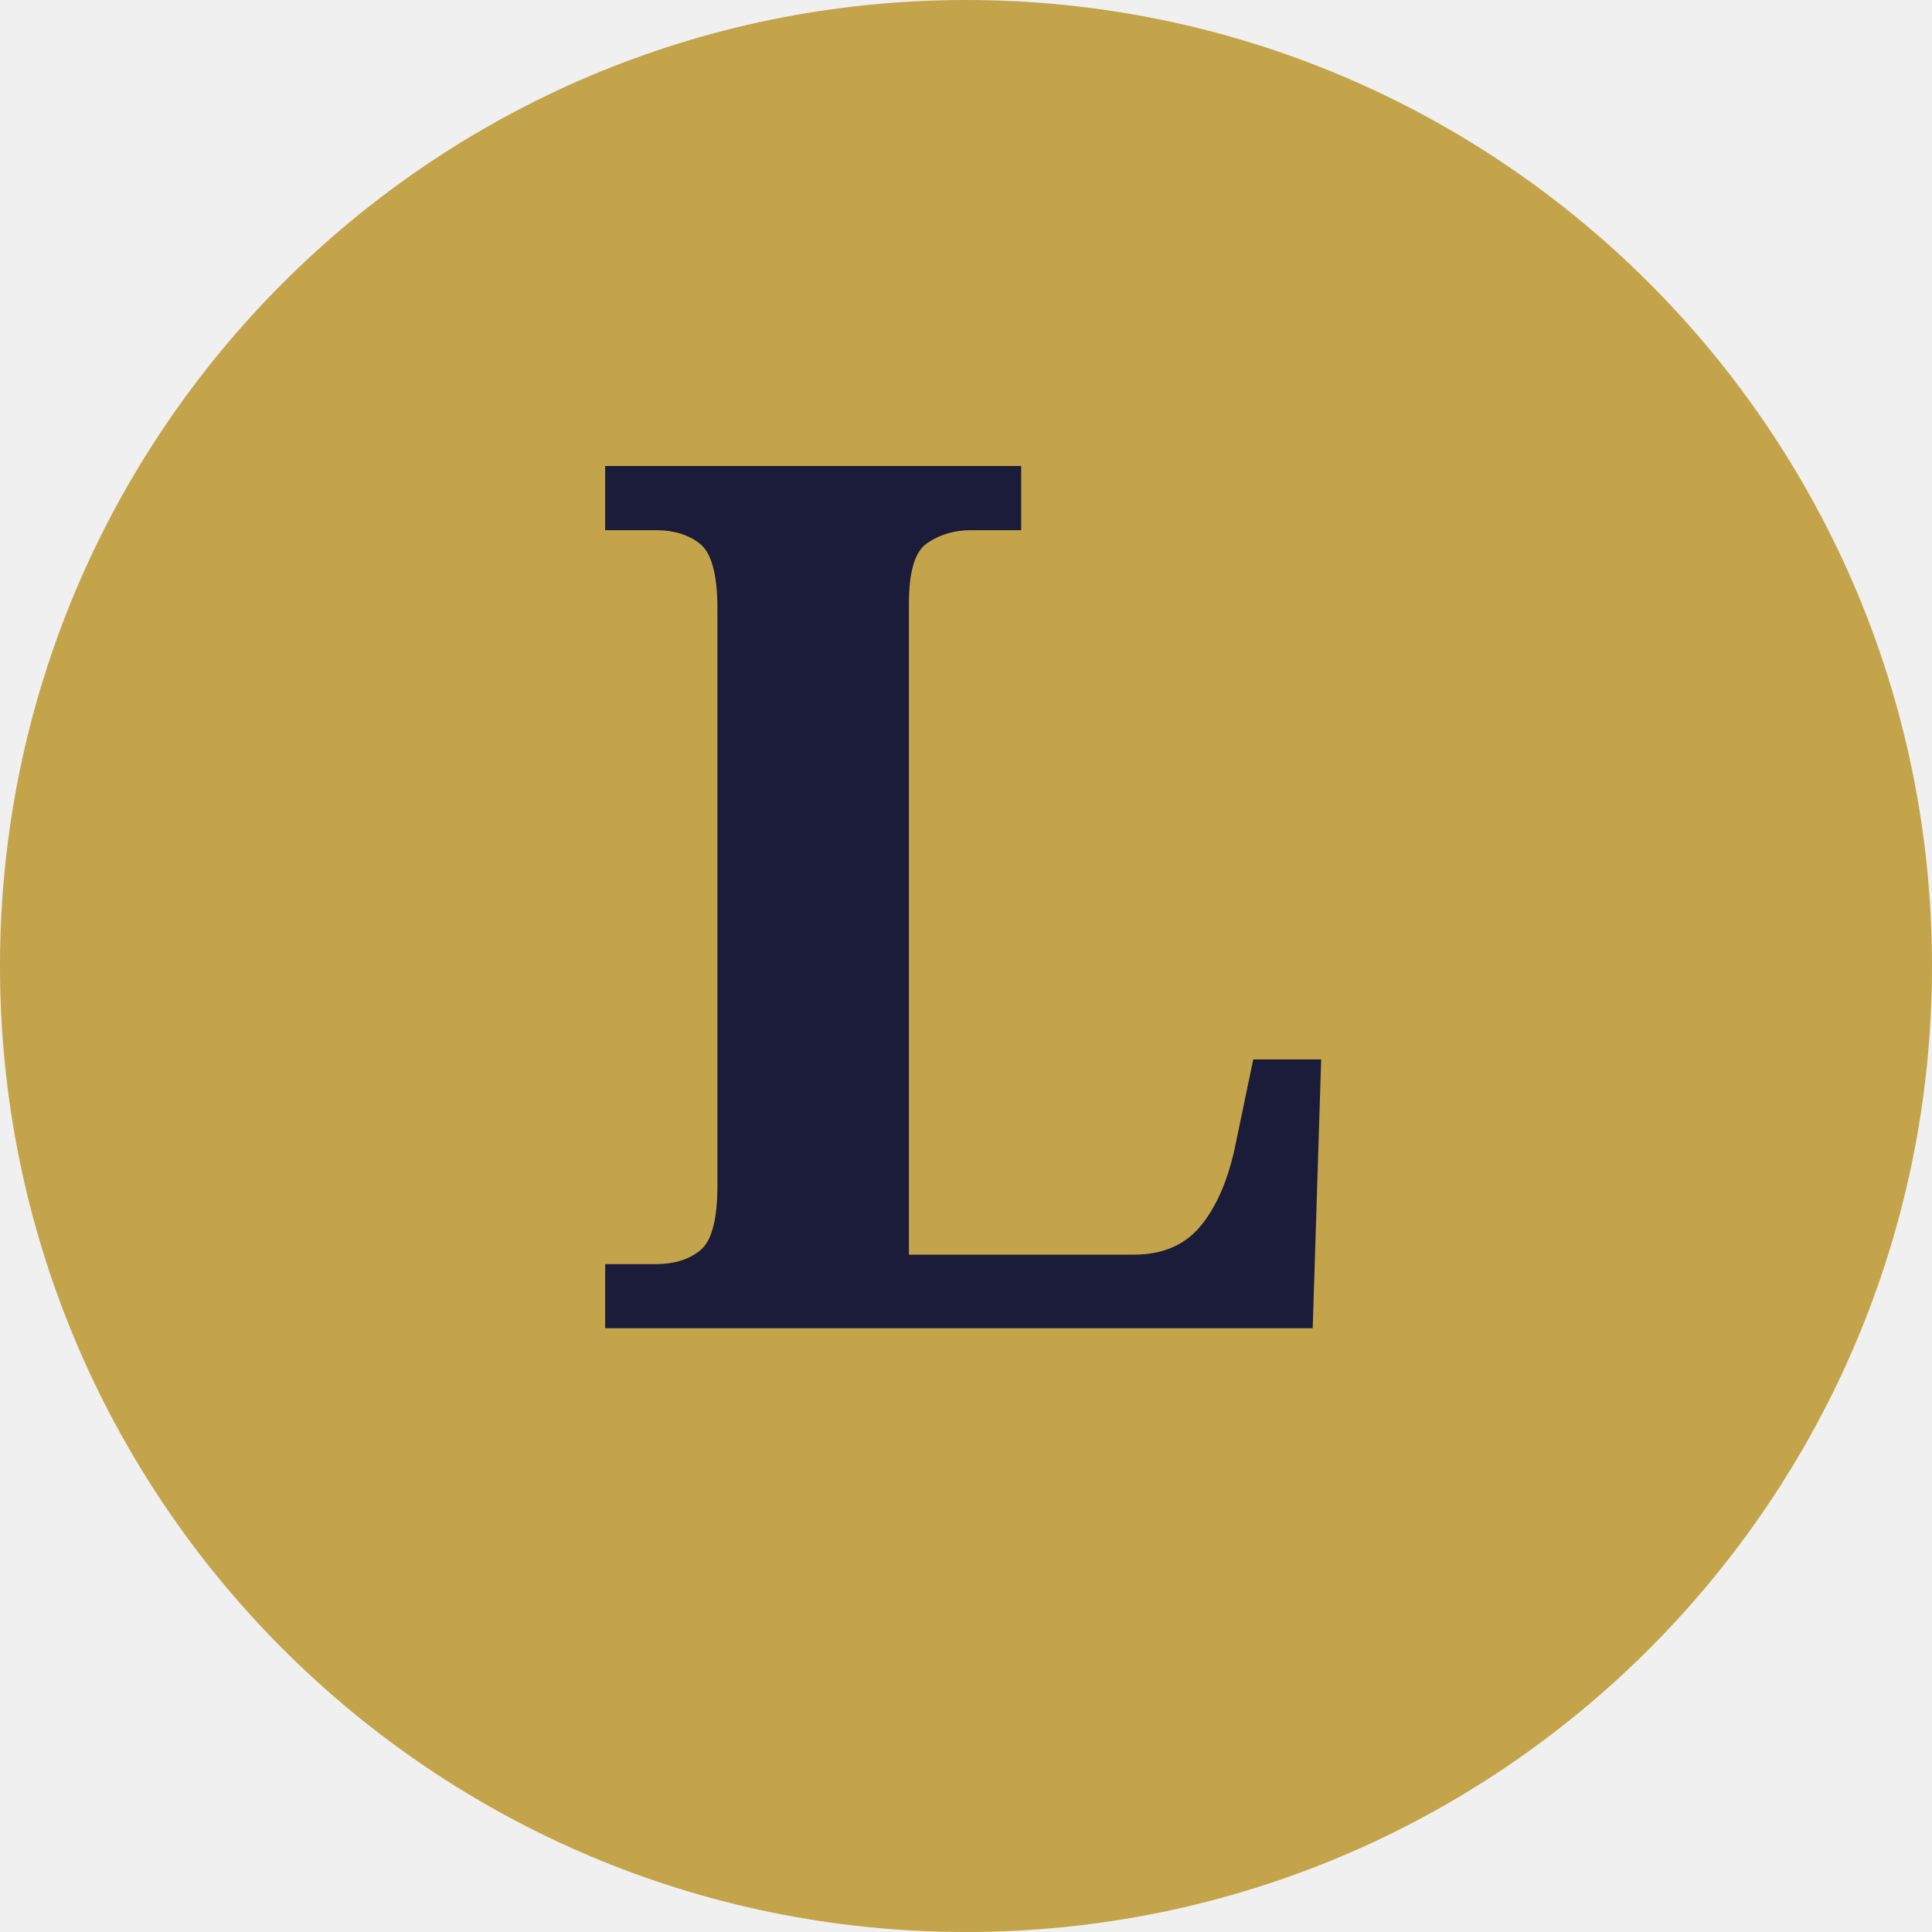
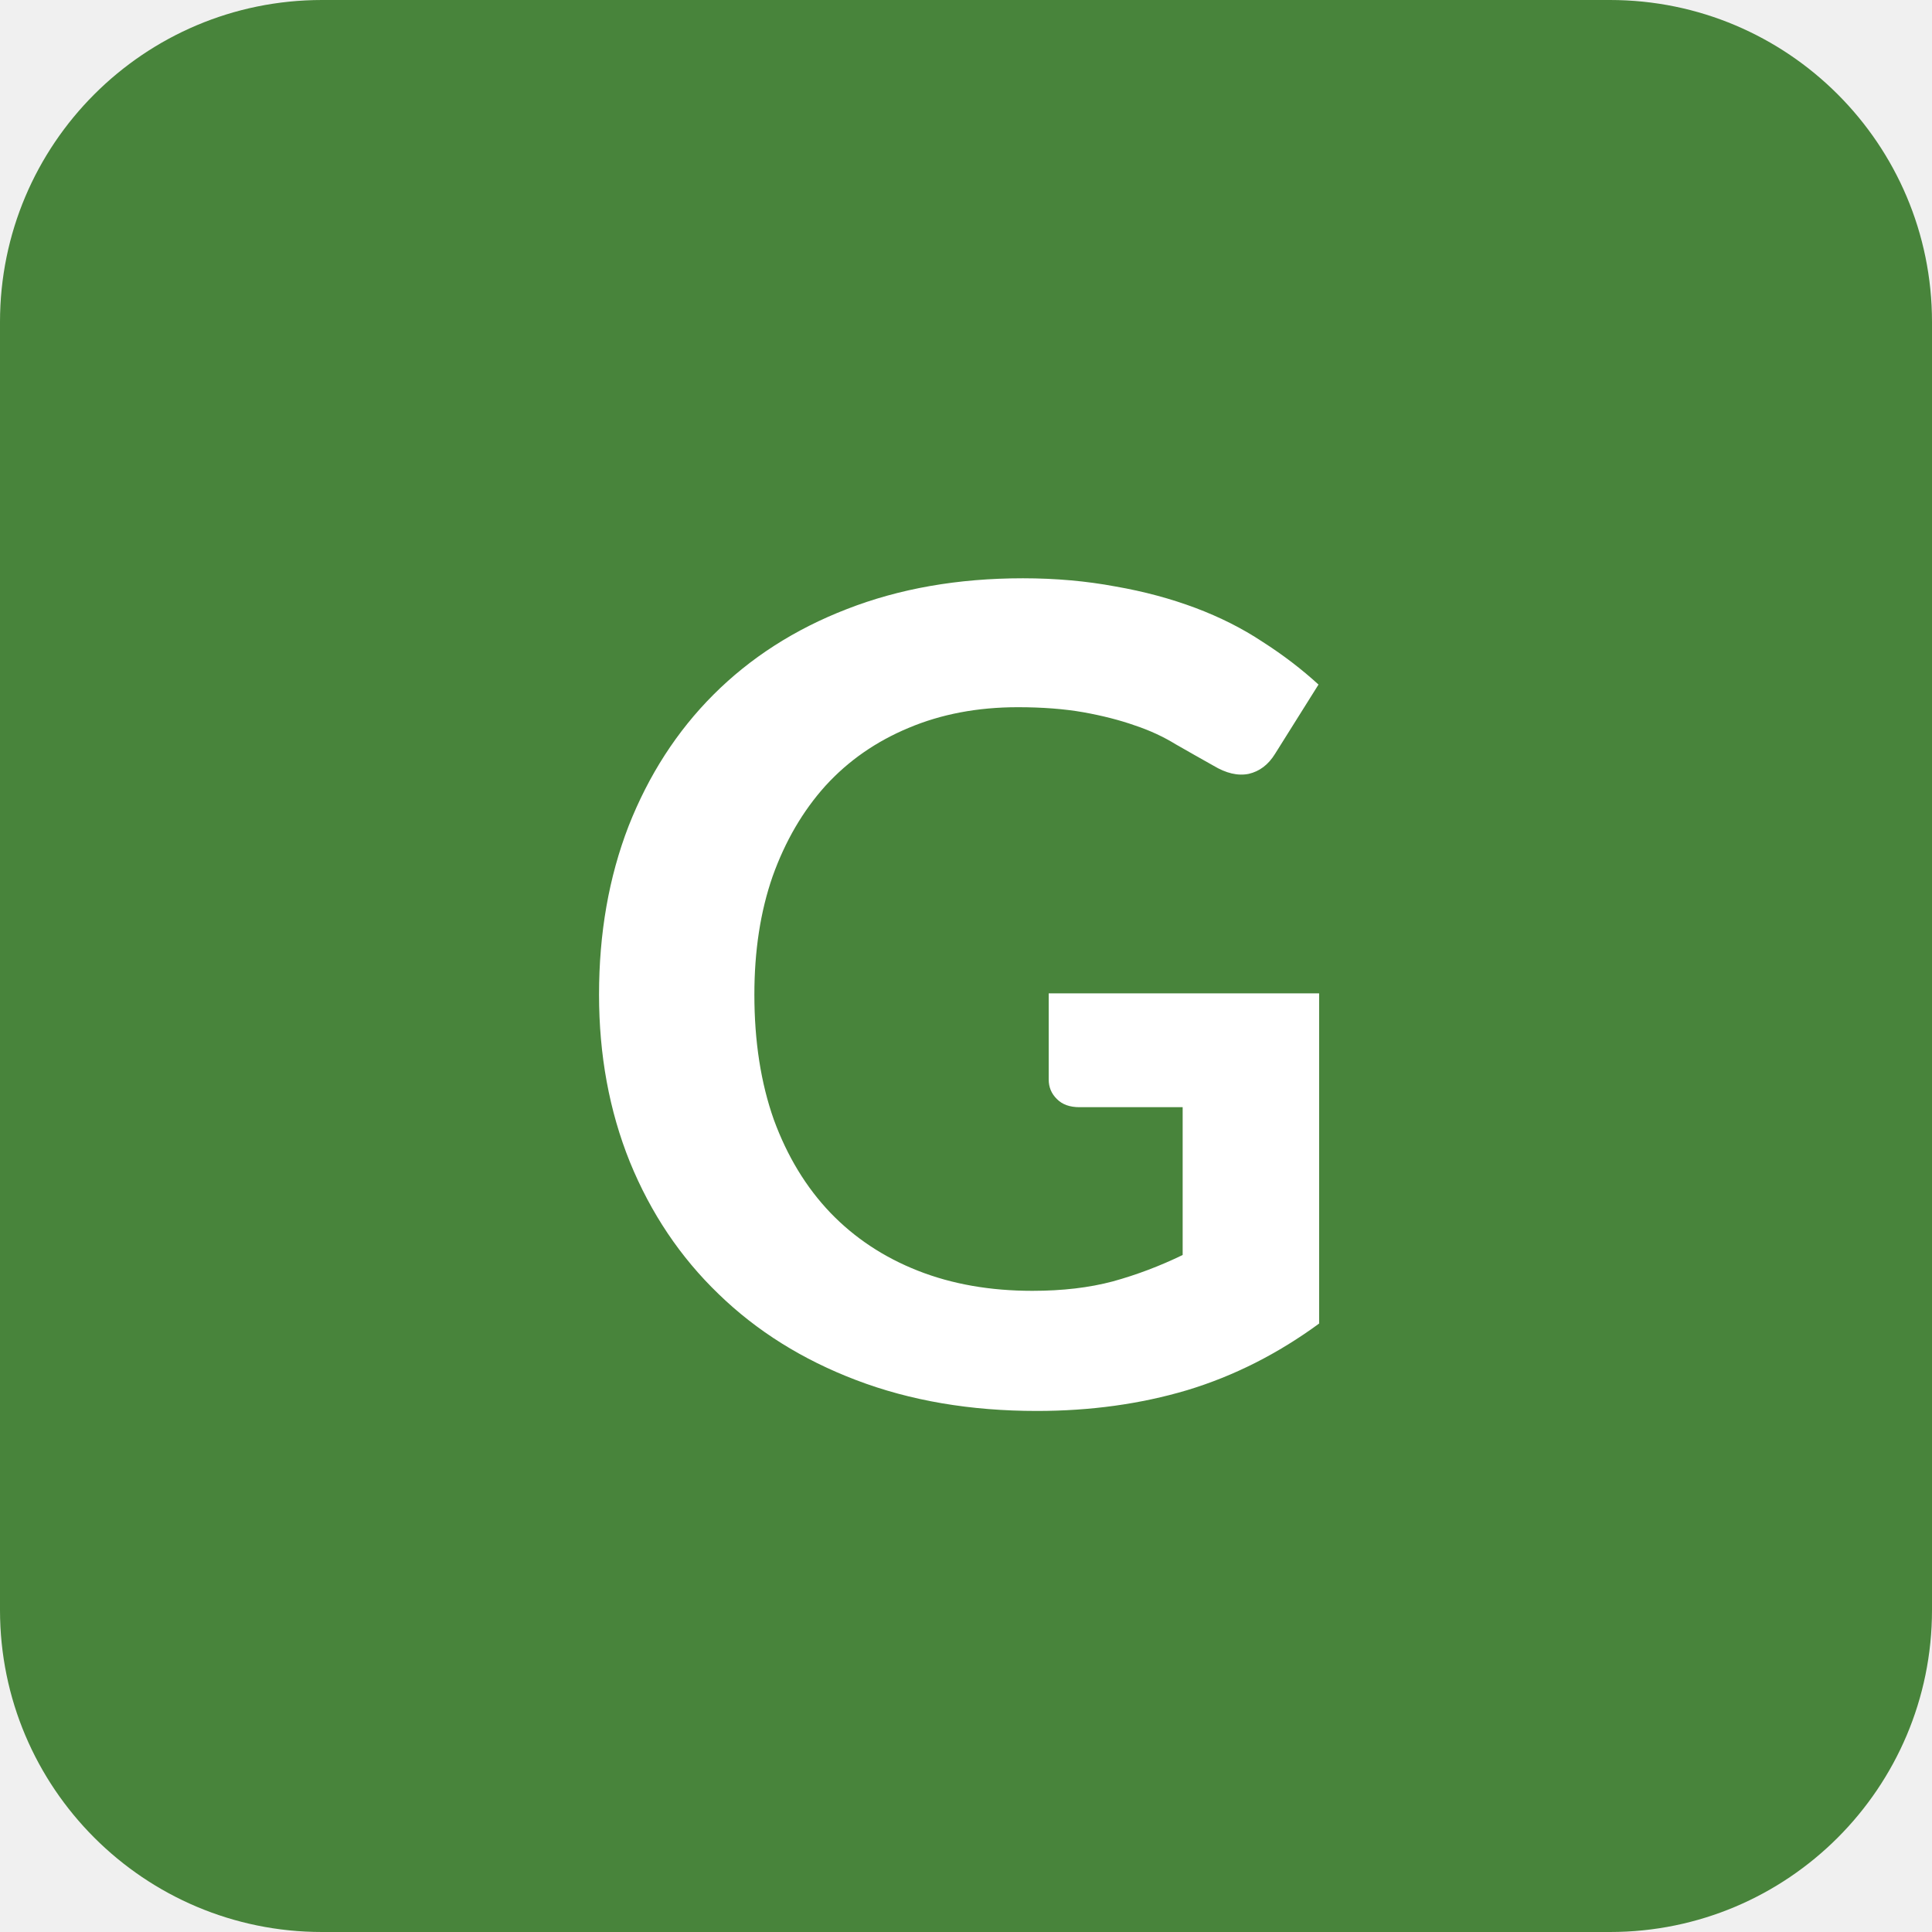
- <svg xmlns="http://www.w3.org/2000/svg" viewBox="0 0 32 32">
-   <circle cx="16" cy="16" r="16" fill="#C4A44A" />
-   <text x="16" y="22" text-anchor="middle" font-family="serif" font-weight="800" font-size="20" fill="#1B1B3A">L</text>
+ <svg xmlns="http://www.w3.org/2000/svg" width="48" height="48" viewBox="0 0 48 48" fill="none">
+   <rect width="48" height="48" rx="8" fill="#48843B" />
+   <text x="50%" y="50%" dominant-baseline="central" text-anchor="middle" font-family="Lato, sans-serif" font-size="28" font-weight="700" fill="white">G</text>
</svg>
